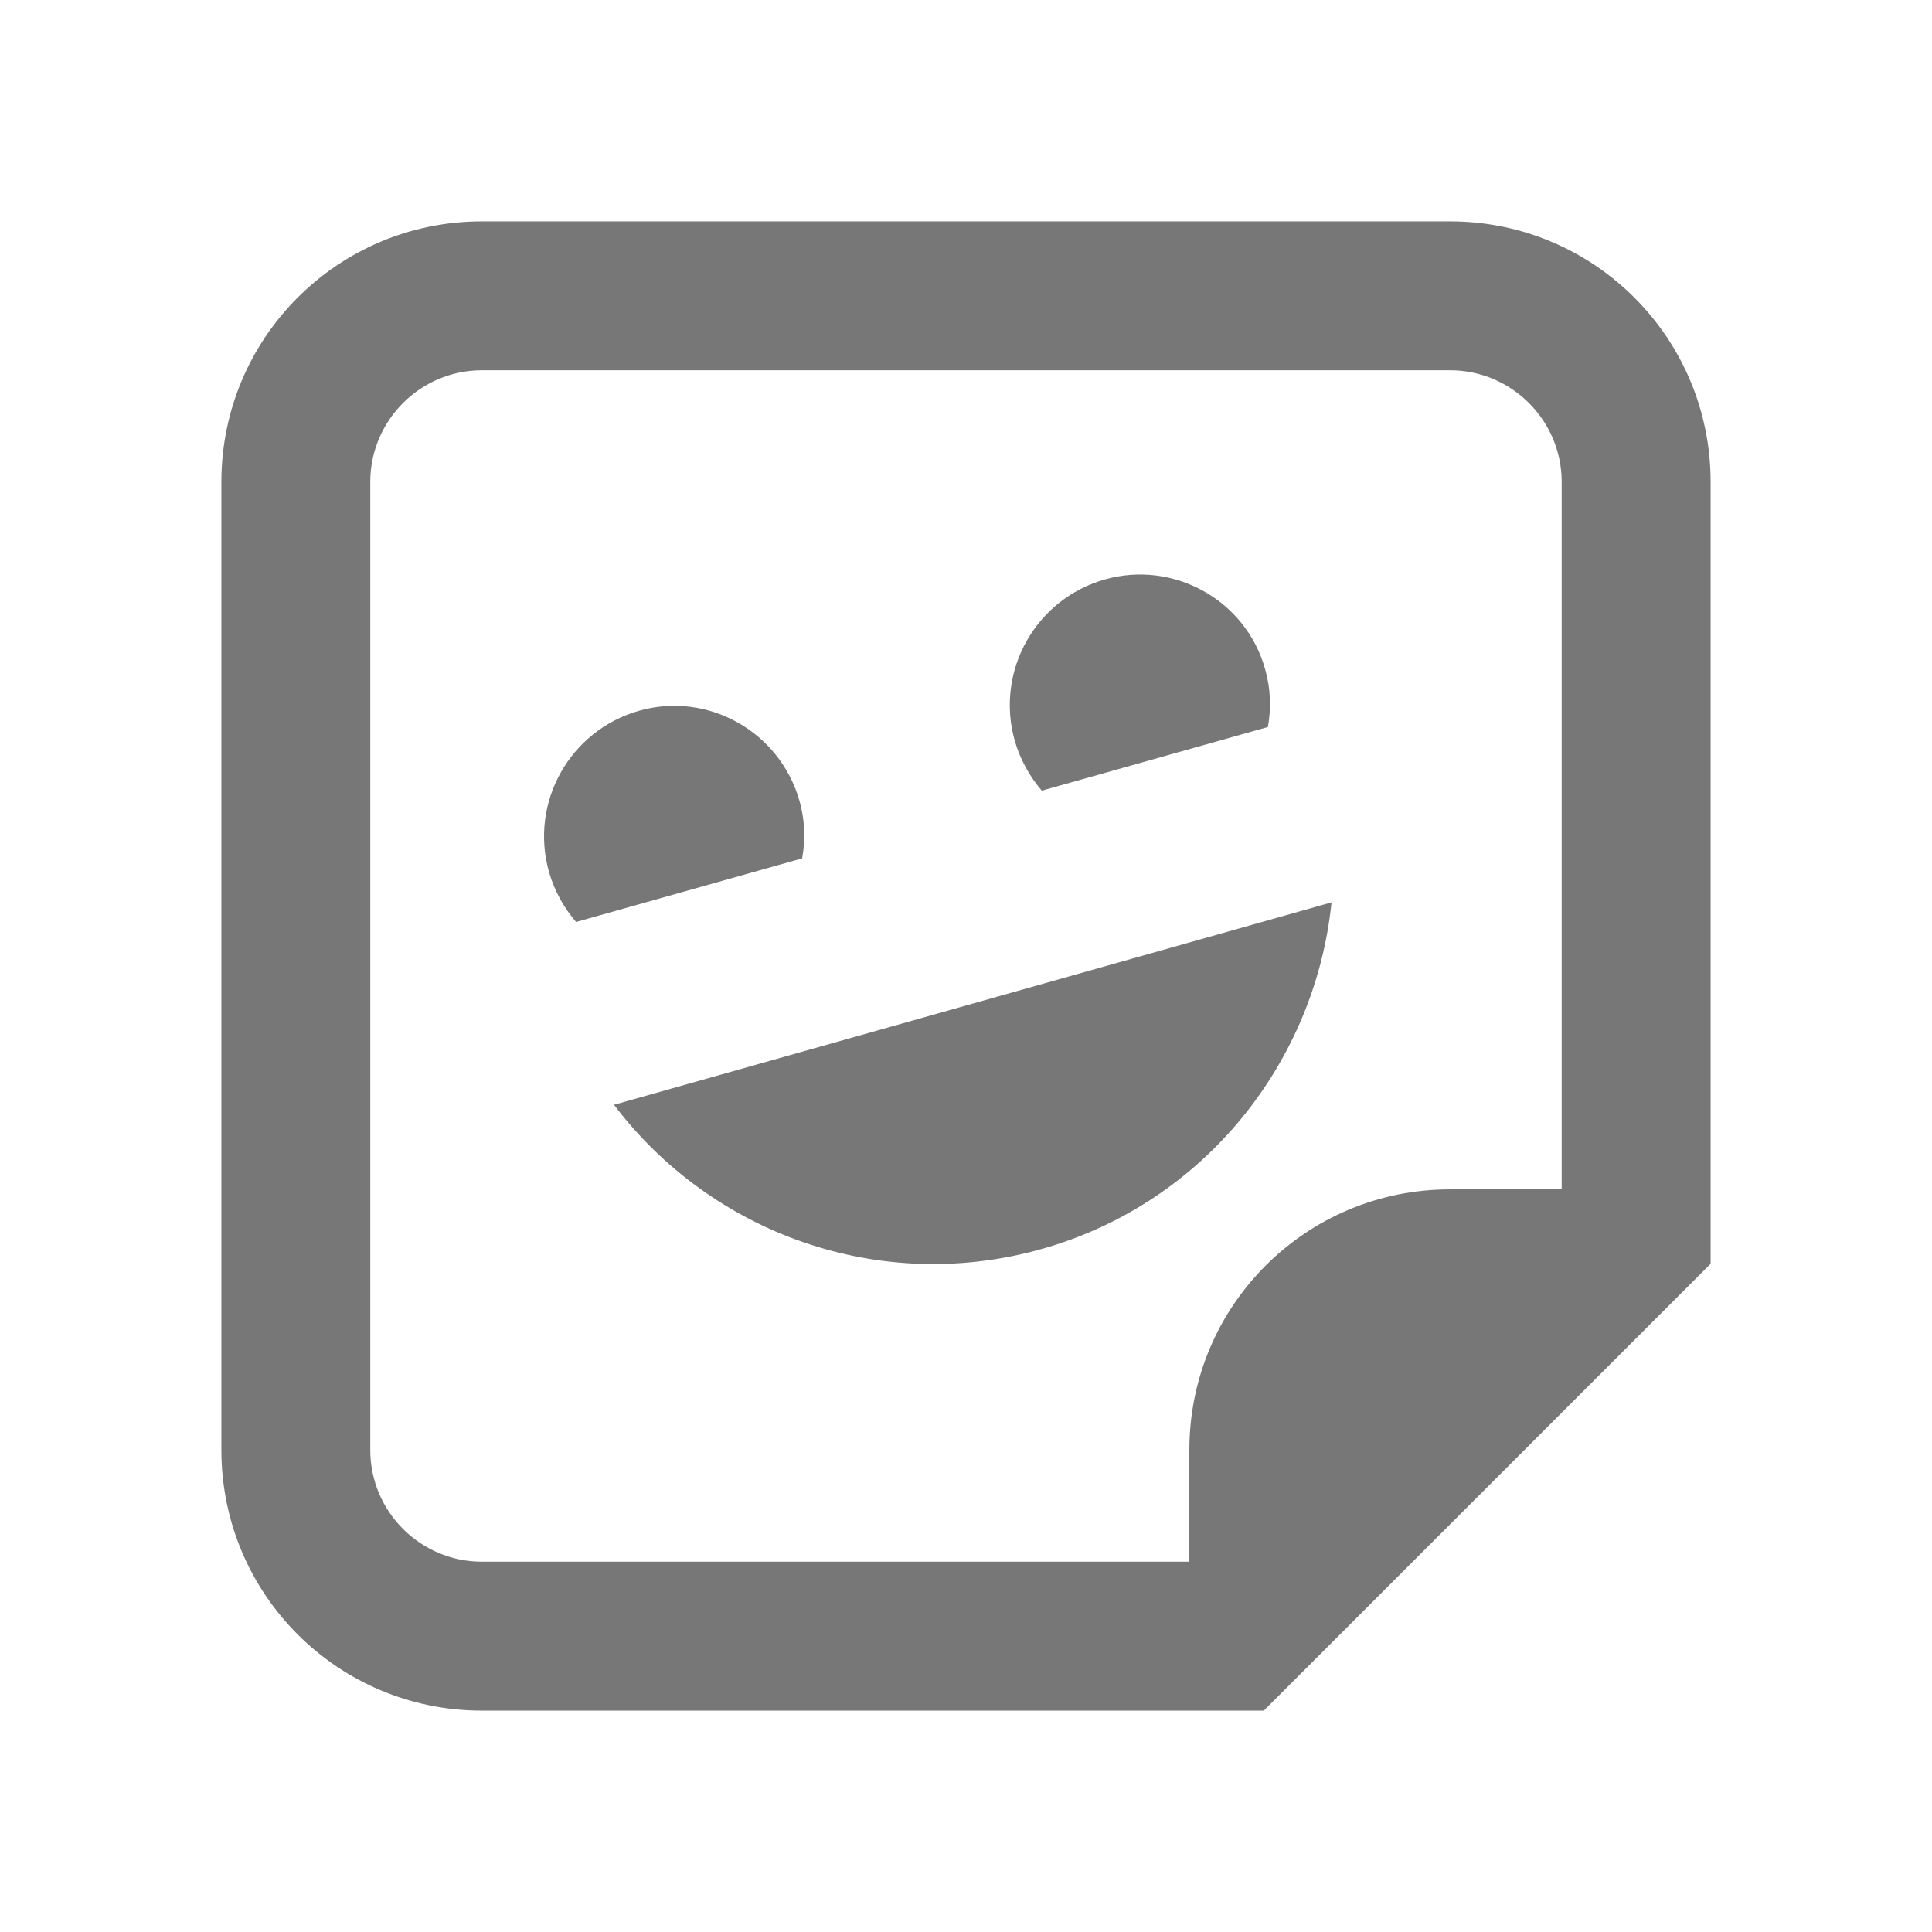
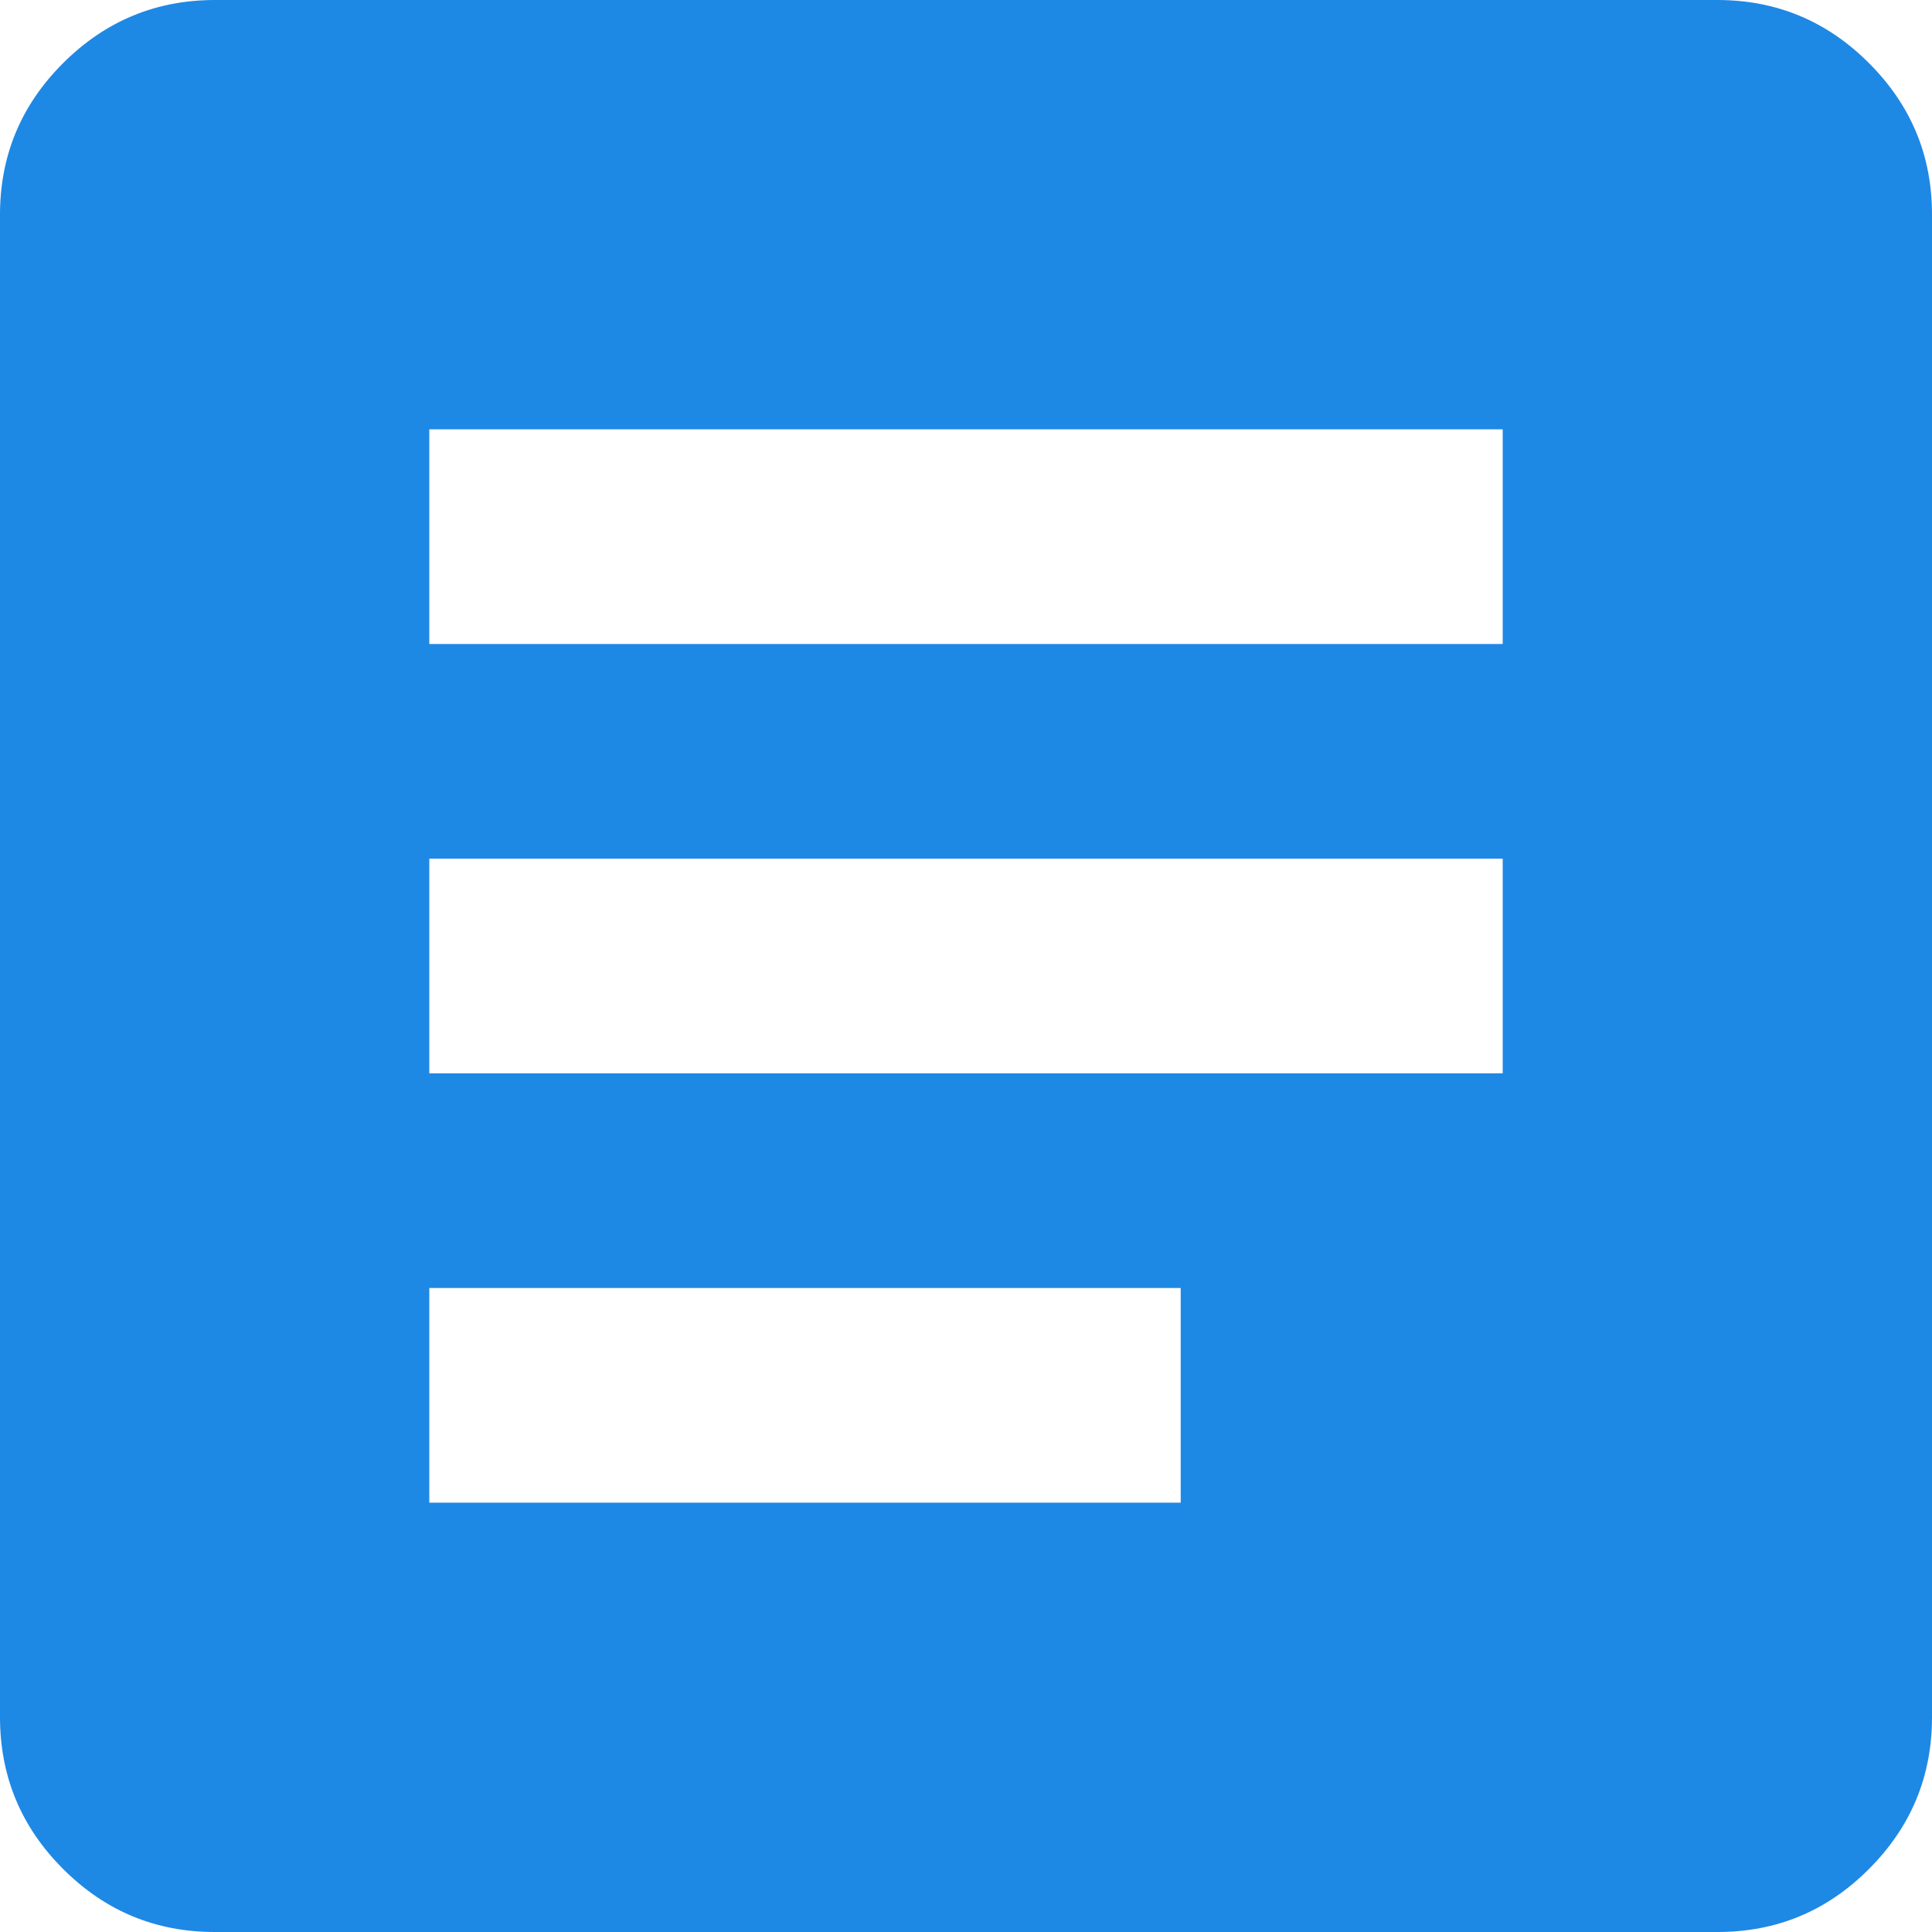
- <svg xmlns="http://www.w3.org/2000/svg" width="46" height="46" viewBox="0 0 46 46" fill="none">
-   <path d="M40.729 30.091V11.476C40.729 8.043 37.957 5.271 34.524 5.271H11.476C8.043 5.271 5.271 8.043 5.271 11.476V34.524C5.271 37.957 8.043 40.729 11.476 40.729H30.091L40.729 30.091ZM11.476 37.183C10.009 37.183 8.816 35.99 8.816 34.524V11.476C8.816 10.009 10.009 8.816 11.476 8.816H34.524C35.99 8.816 37.183 10.009 37.183 11.476V28.318H34.524C31.091 28.318 28.318 31.091 28.318 34.524V37.183H11.476ZM19.035 19.067C18.567 17.423 16.859 16.456 15.215 16.923C13.571 17.391 12.604 19.099 13.071 20.759C13.2 21.211 13.426 21.614 13.716 21.952L19.099 20.437C19.18 19.986 19.164 19.518 19.035 19.067ZM30.124 15.94C29.672 14.296 27.948 13.329 26.304 13.797C24.66 14.264 23.693 15.973 24.16 17.633C24.289 18.084 24.515 18.487 24.805 18.825L30.188 17.31C30.269 16.859 30.253 16.392 30.124 15.94ZM31.703 21.485L14.619 26.304C16.923 29.35 20.921 30.833 24.805 29.737C28.689 28.641 31.316 25.272 31.703 21.485Z" fill="#777777" />
+ <svg xmlns="http://www.w3.org/2000/svg" width="24" height="24" viewBox="0 0 24 24" fill="none">
+   <path d="M2.667 24C1.933 24 1.306 23.739 0.784 23.217C0.262 22.696 0.001 22.068 0 21.333V2.667C0 1.933 0.261 1.306 0.784 0.784C1.307 0.262 1.934 0.001 2.667 0H21.333C22.067 0 22.695 0.261 23.217 0.784C23.74 1.307 24.001 1.934 24 2.667V21.333C24 22.067 23.739 22.695 23.217 23.217C22.696 23.74 22.068 24.001 21.333 24H2.667ZM5.333 18.667H14.667V16H5.333V18.667ZM5.333 13.333H18.667V10.667H5.333V13.333ZM5.333 8H18.667V5.333H5.333V8Z" fill="#1E88E5" />
</svg>
